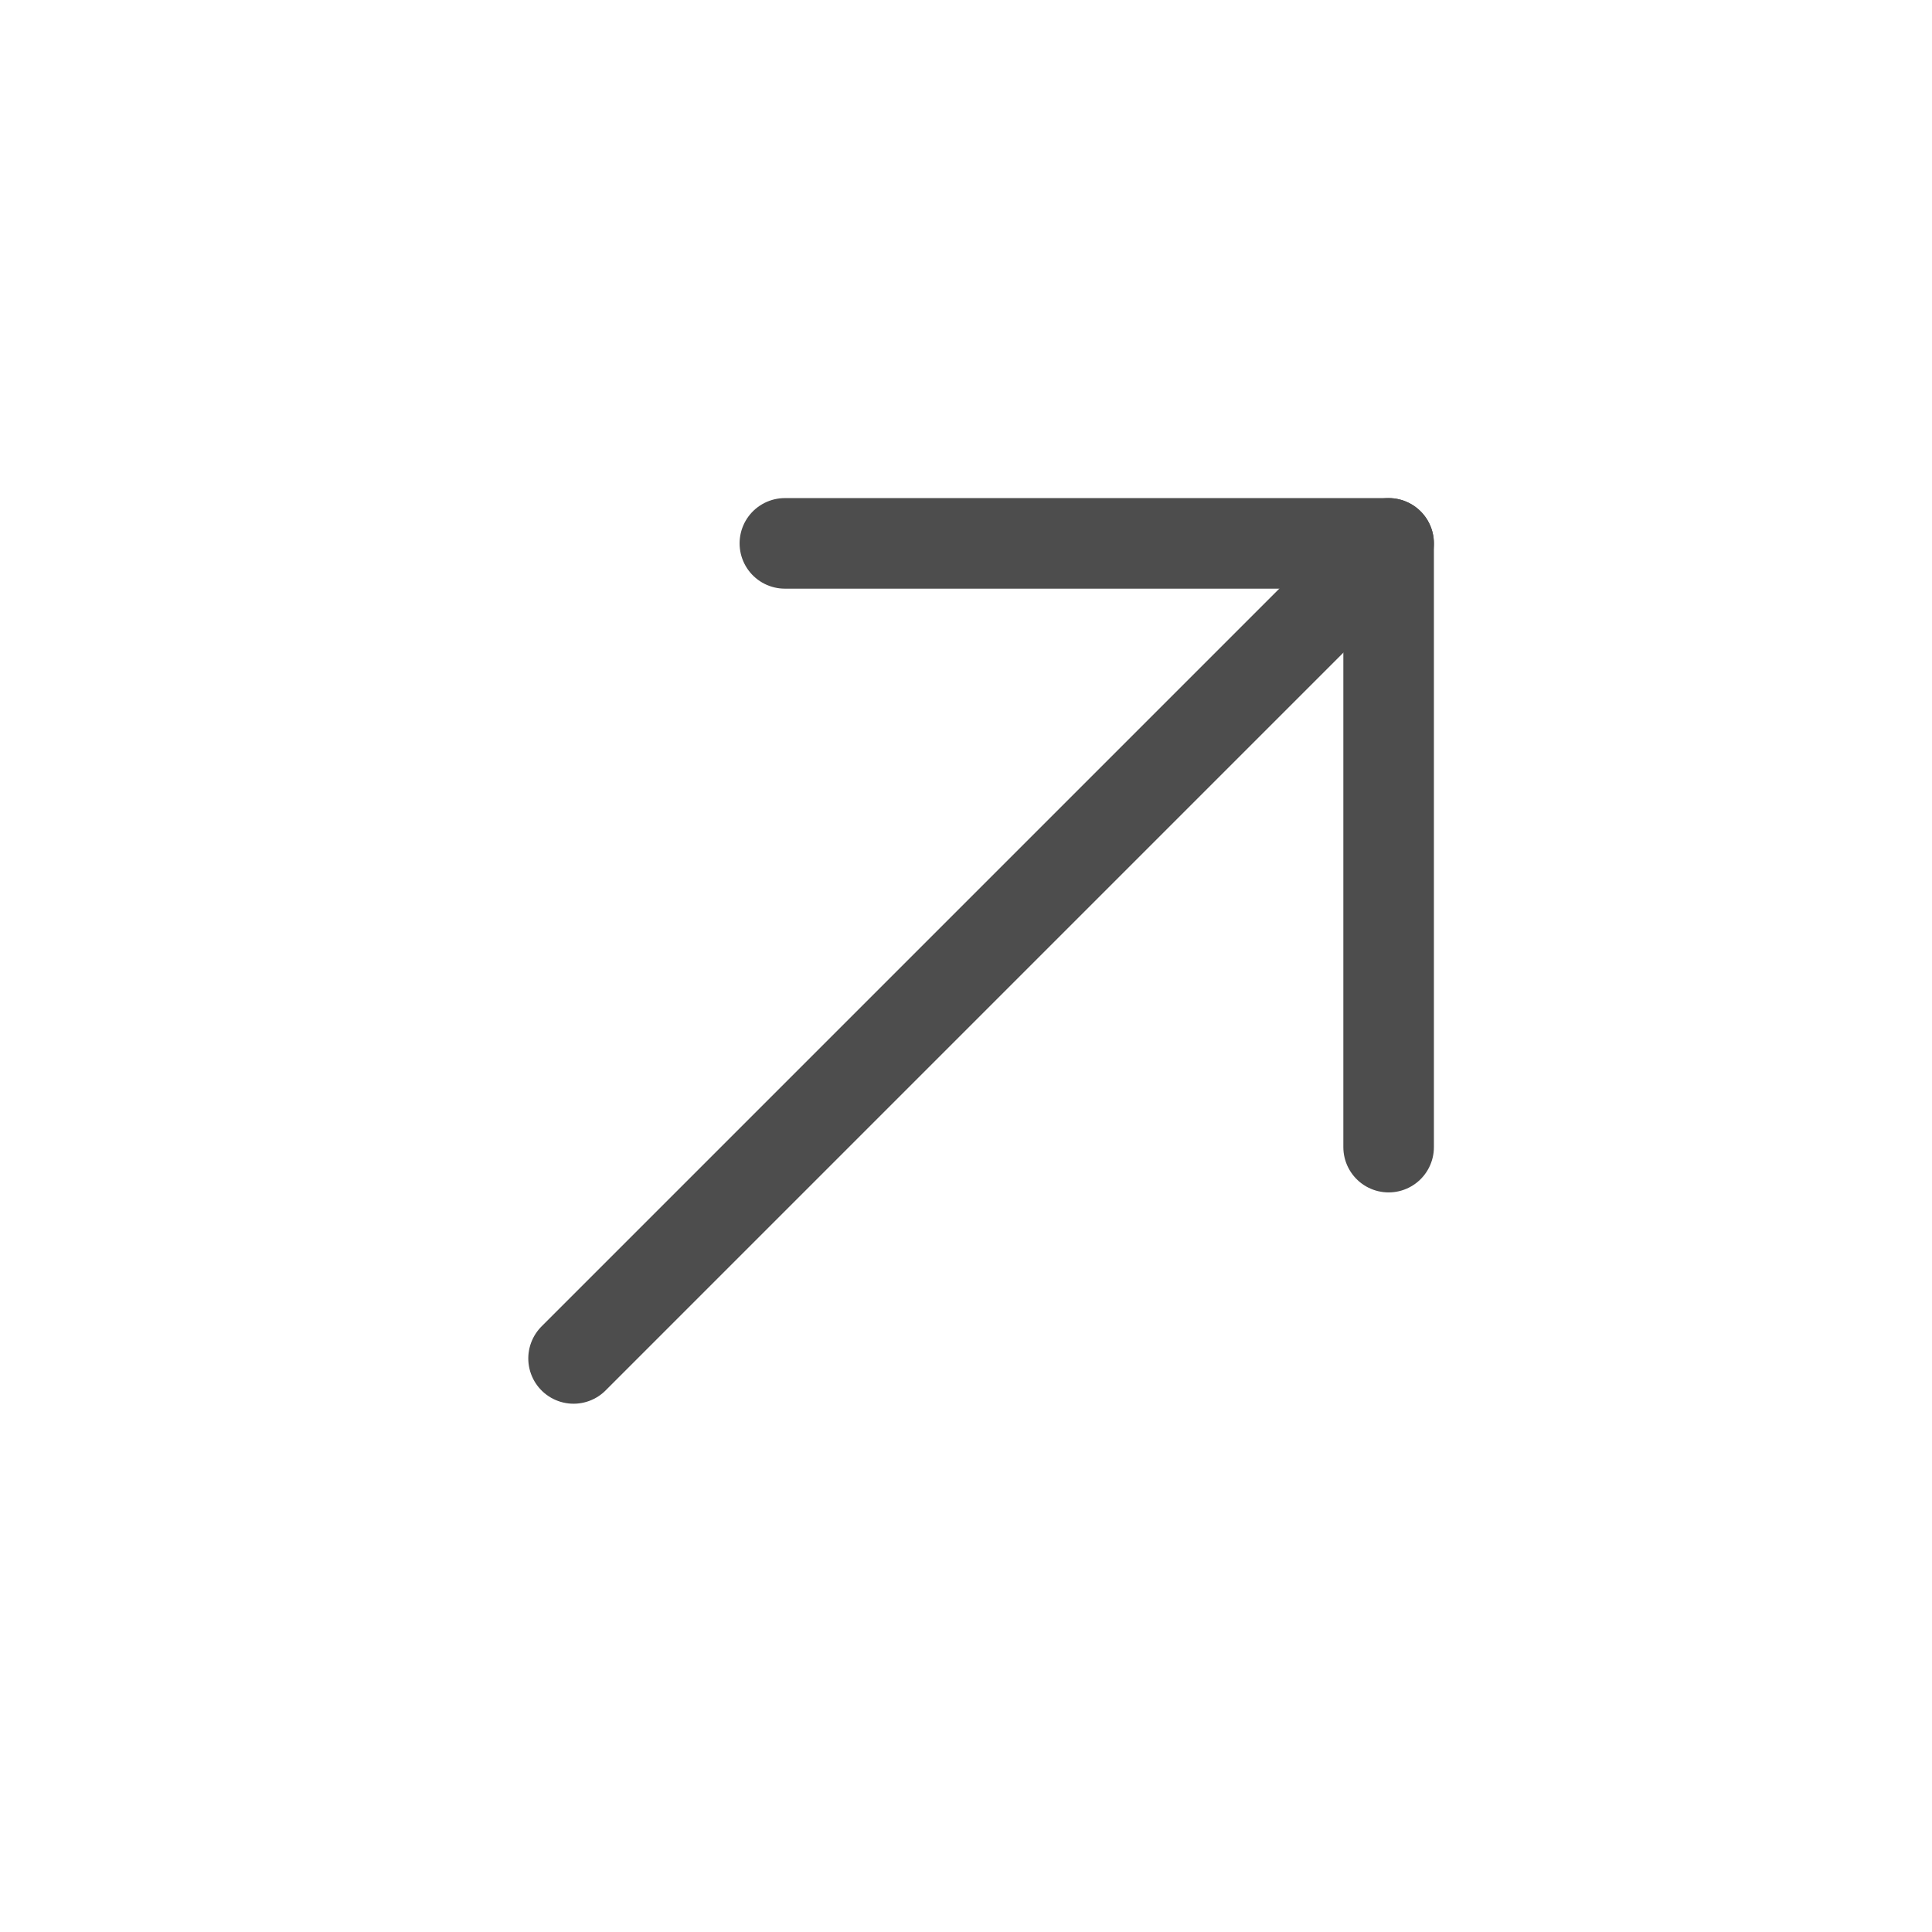
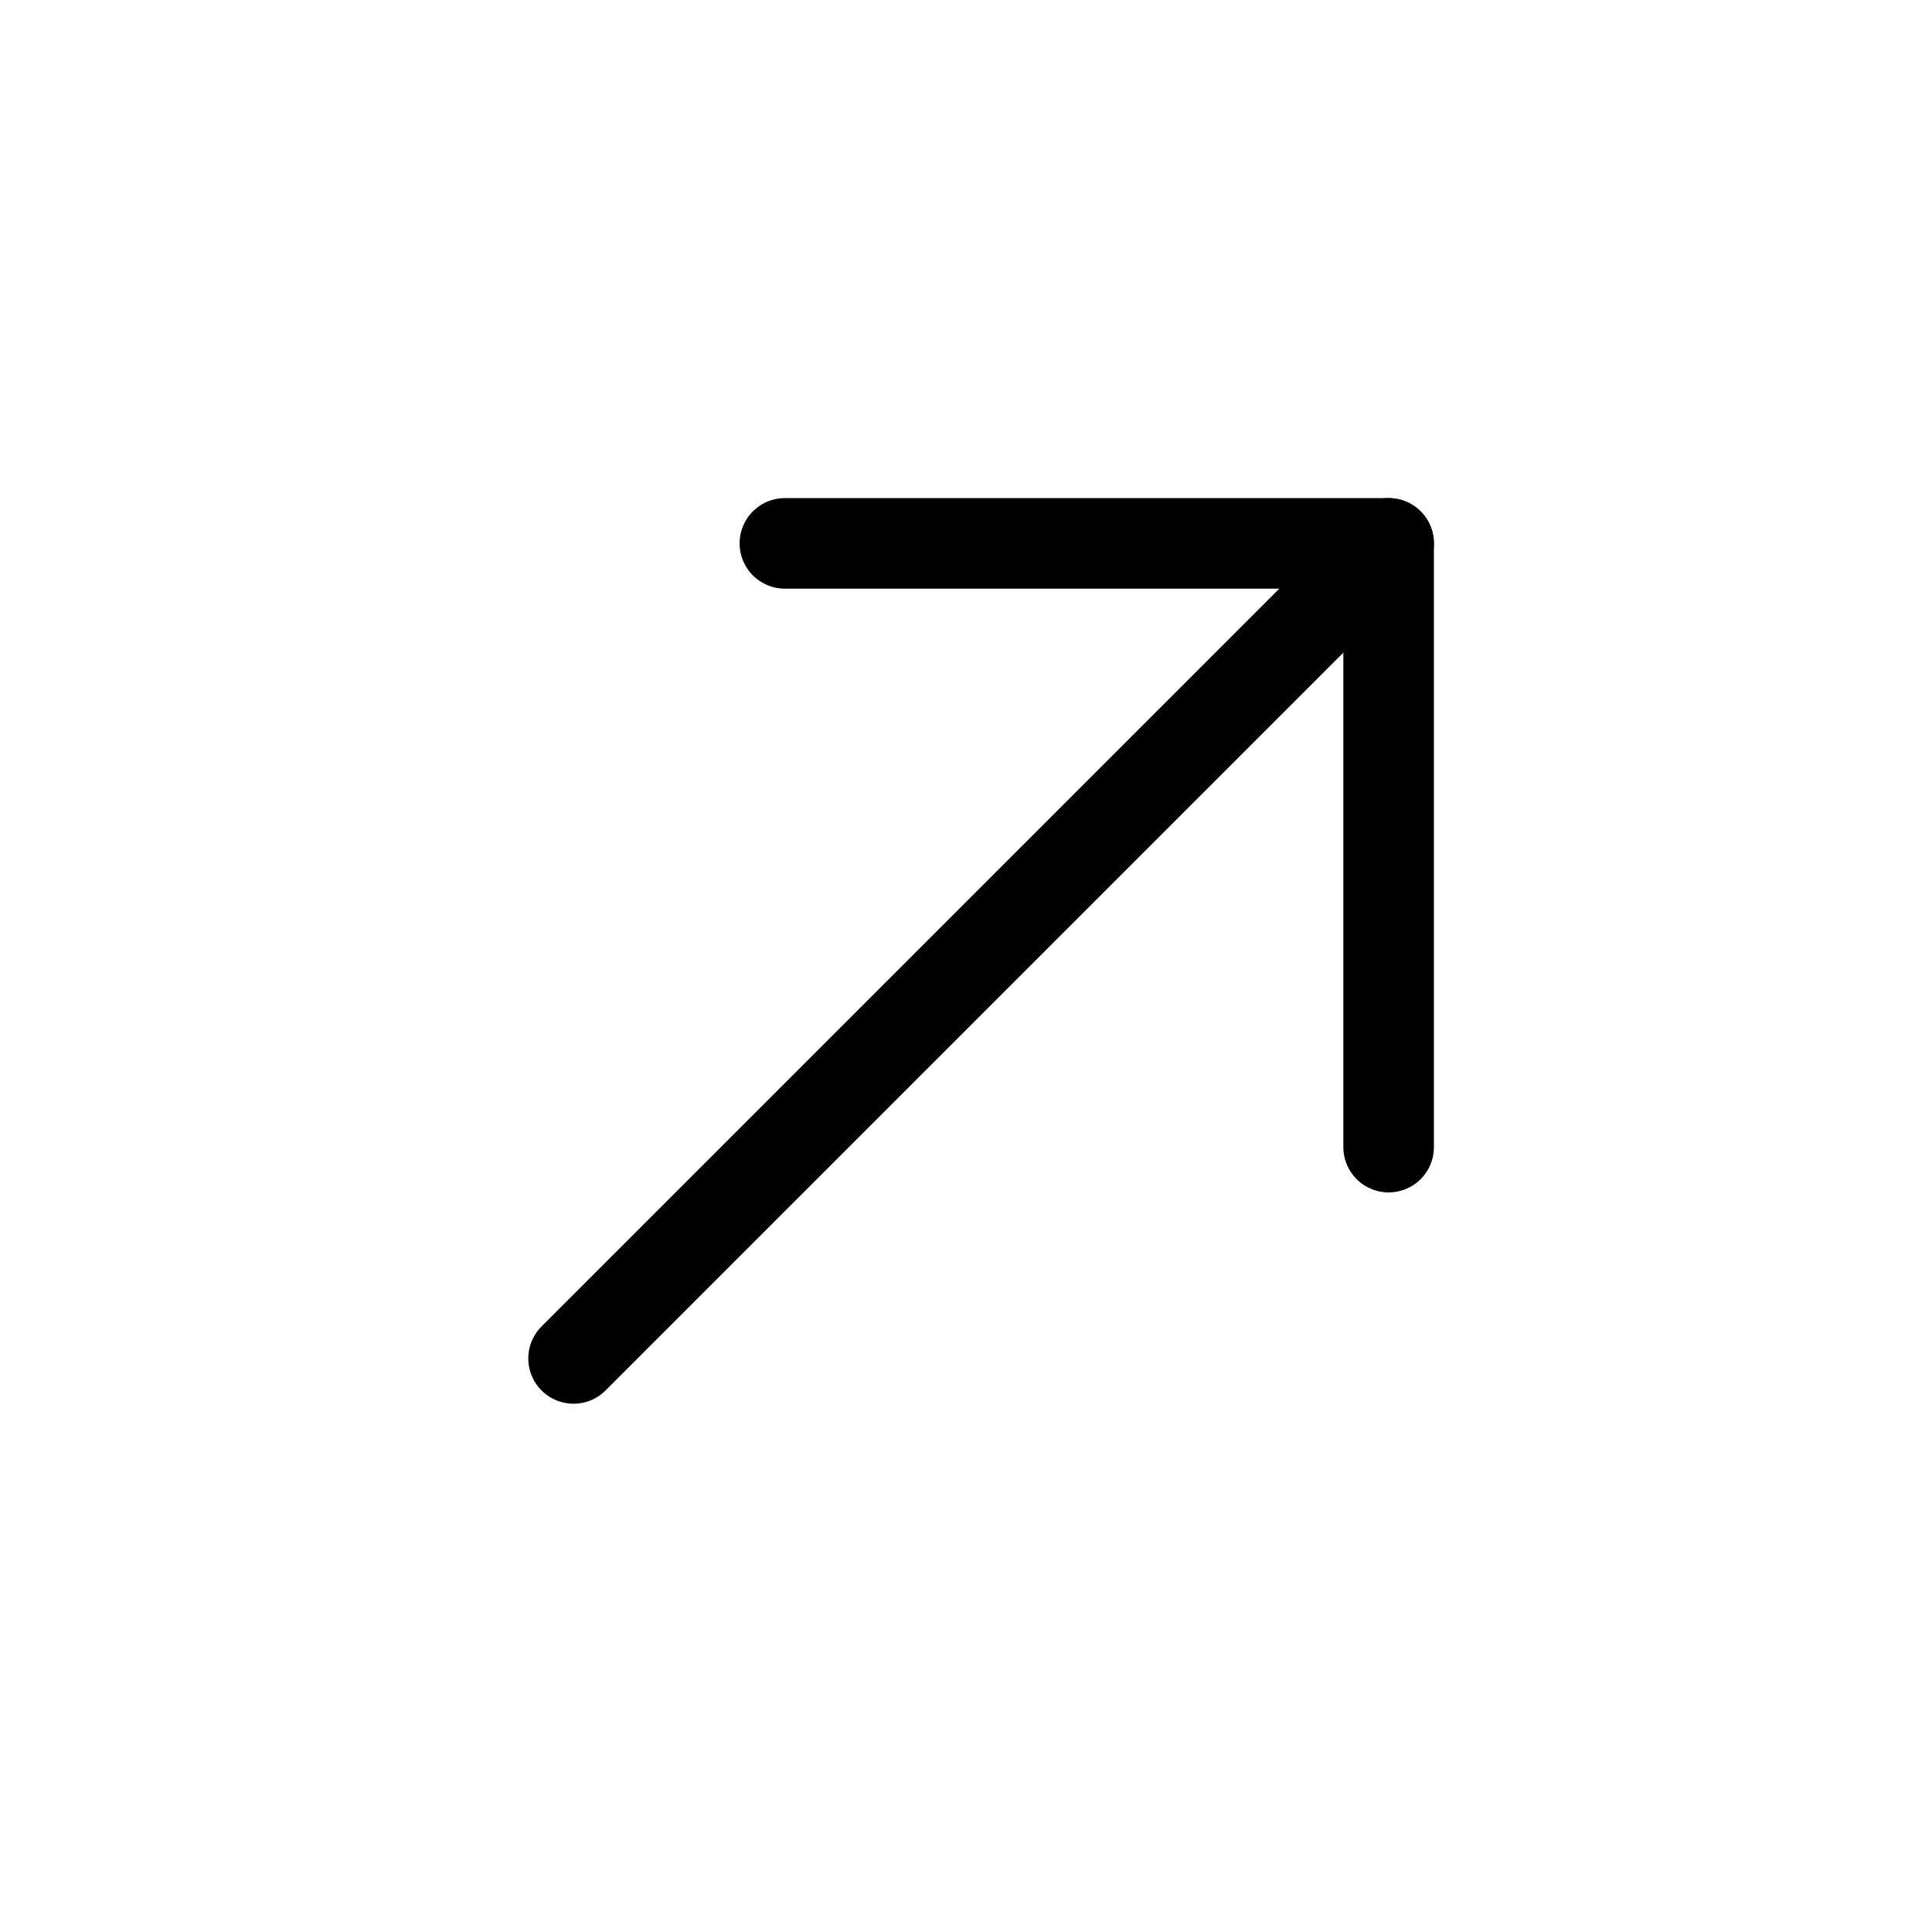
- <svg xmlns="http://www.w3.org/2000/svg" width="32" height="32" viewBox="0 0 32 32" fill="none">
-   <path d="M23 19V9H13" stroke="#4D4D4D" stroke-width="1.5" stroke-linecap="round" stroke-linejoin="round" />
-   <path d="M9.5 22.5L23 9" stroke="#4D4D4D" stroke-width="1.5" stroke-linecap="round" />
+ <svg xmlns="http://www.w3.org/2000/svg" viewBox="0 0 32 32" fill="none">
+   <path d="M23 19V9H13" stroke="currentColor" stroke-width="1.5" stroke-linecap="round" stroke-linejoin="round" />
+   <path d="M9.5 22.5L23 9" stroke="currentColor" stroke-width="1.5" stroke-linecap="round" />
</svg>
